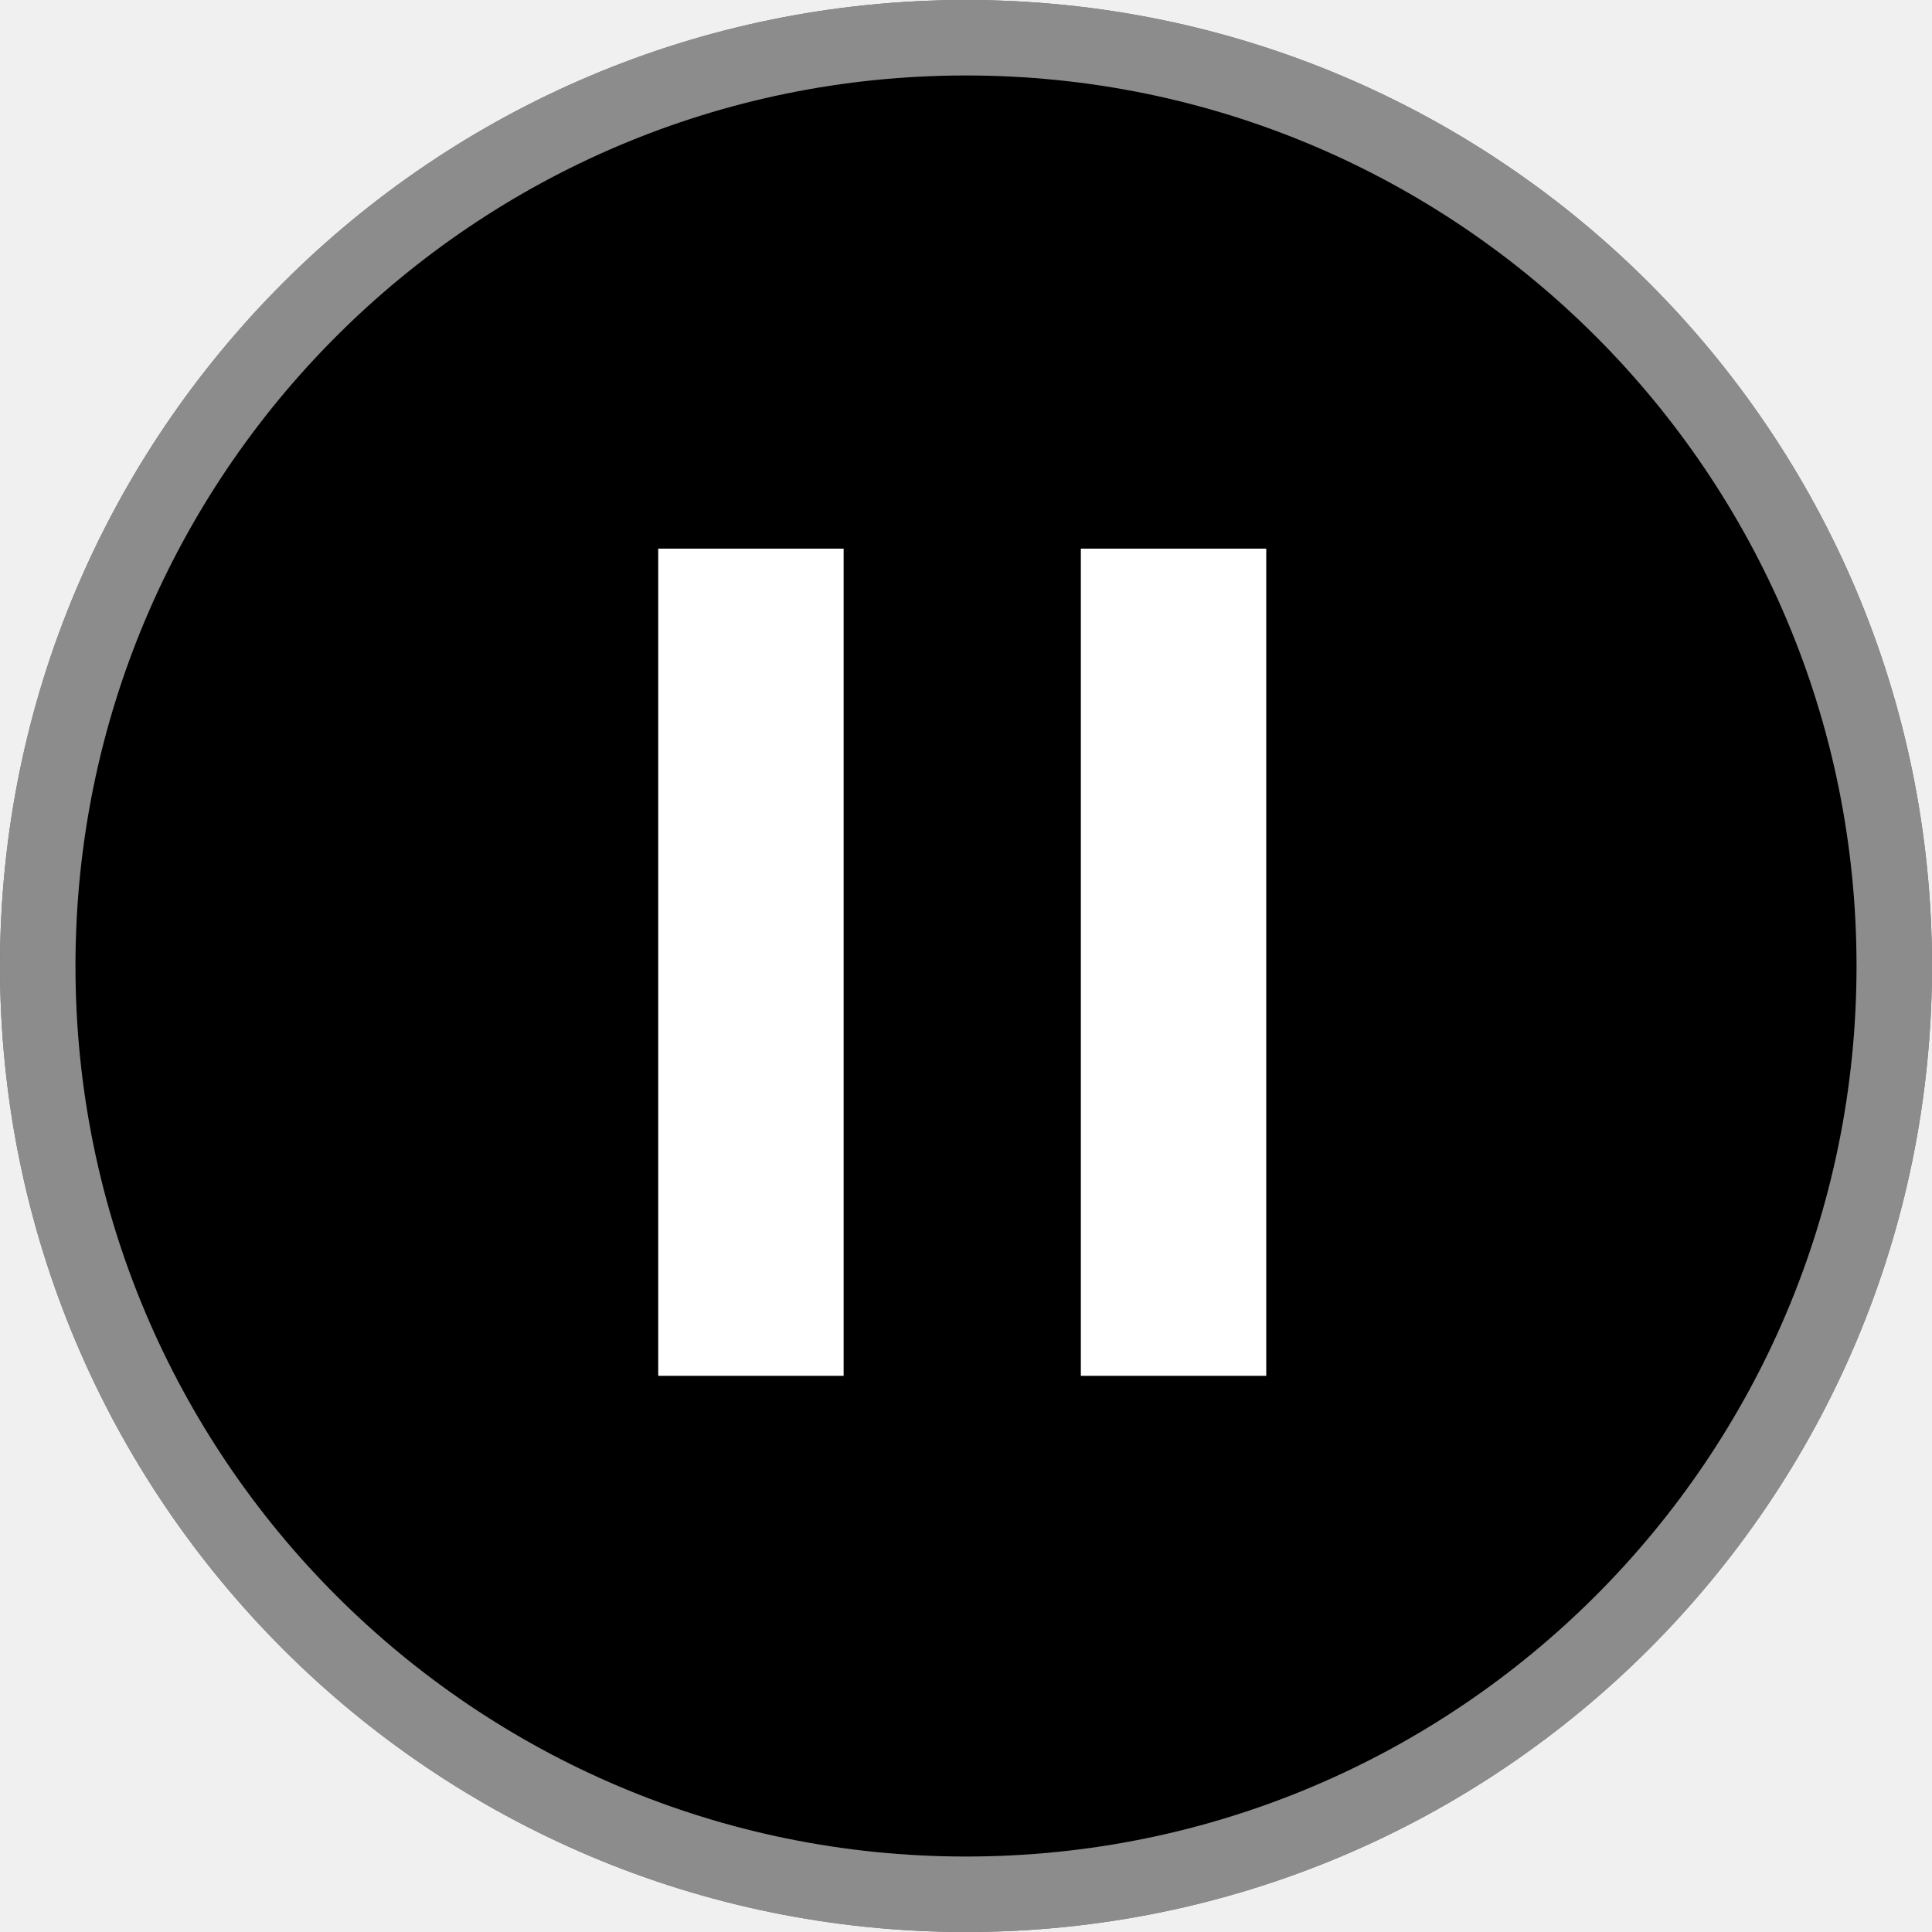
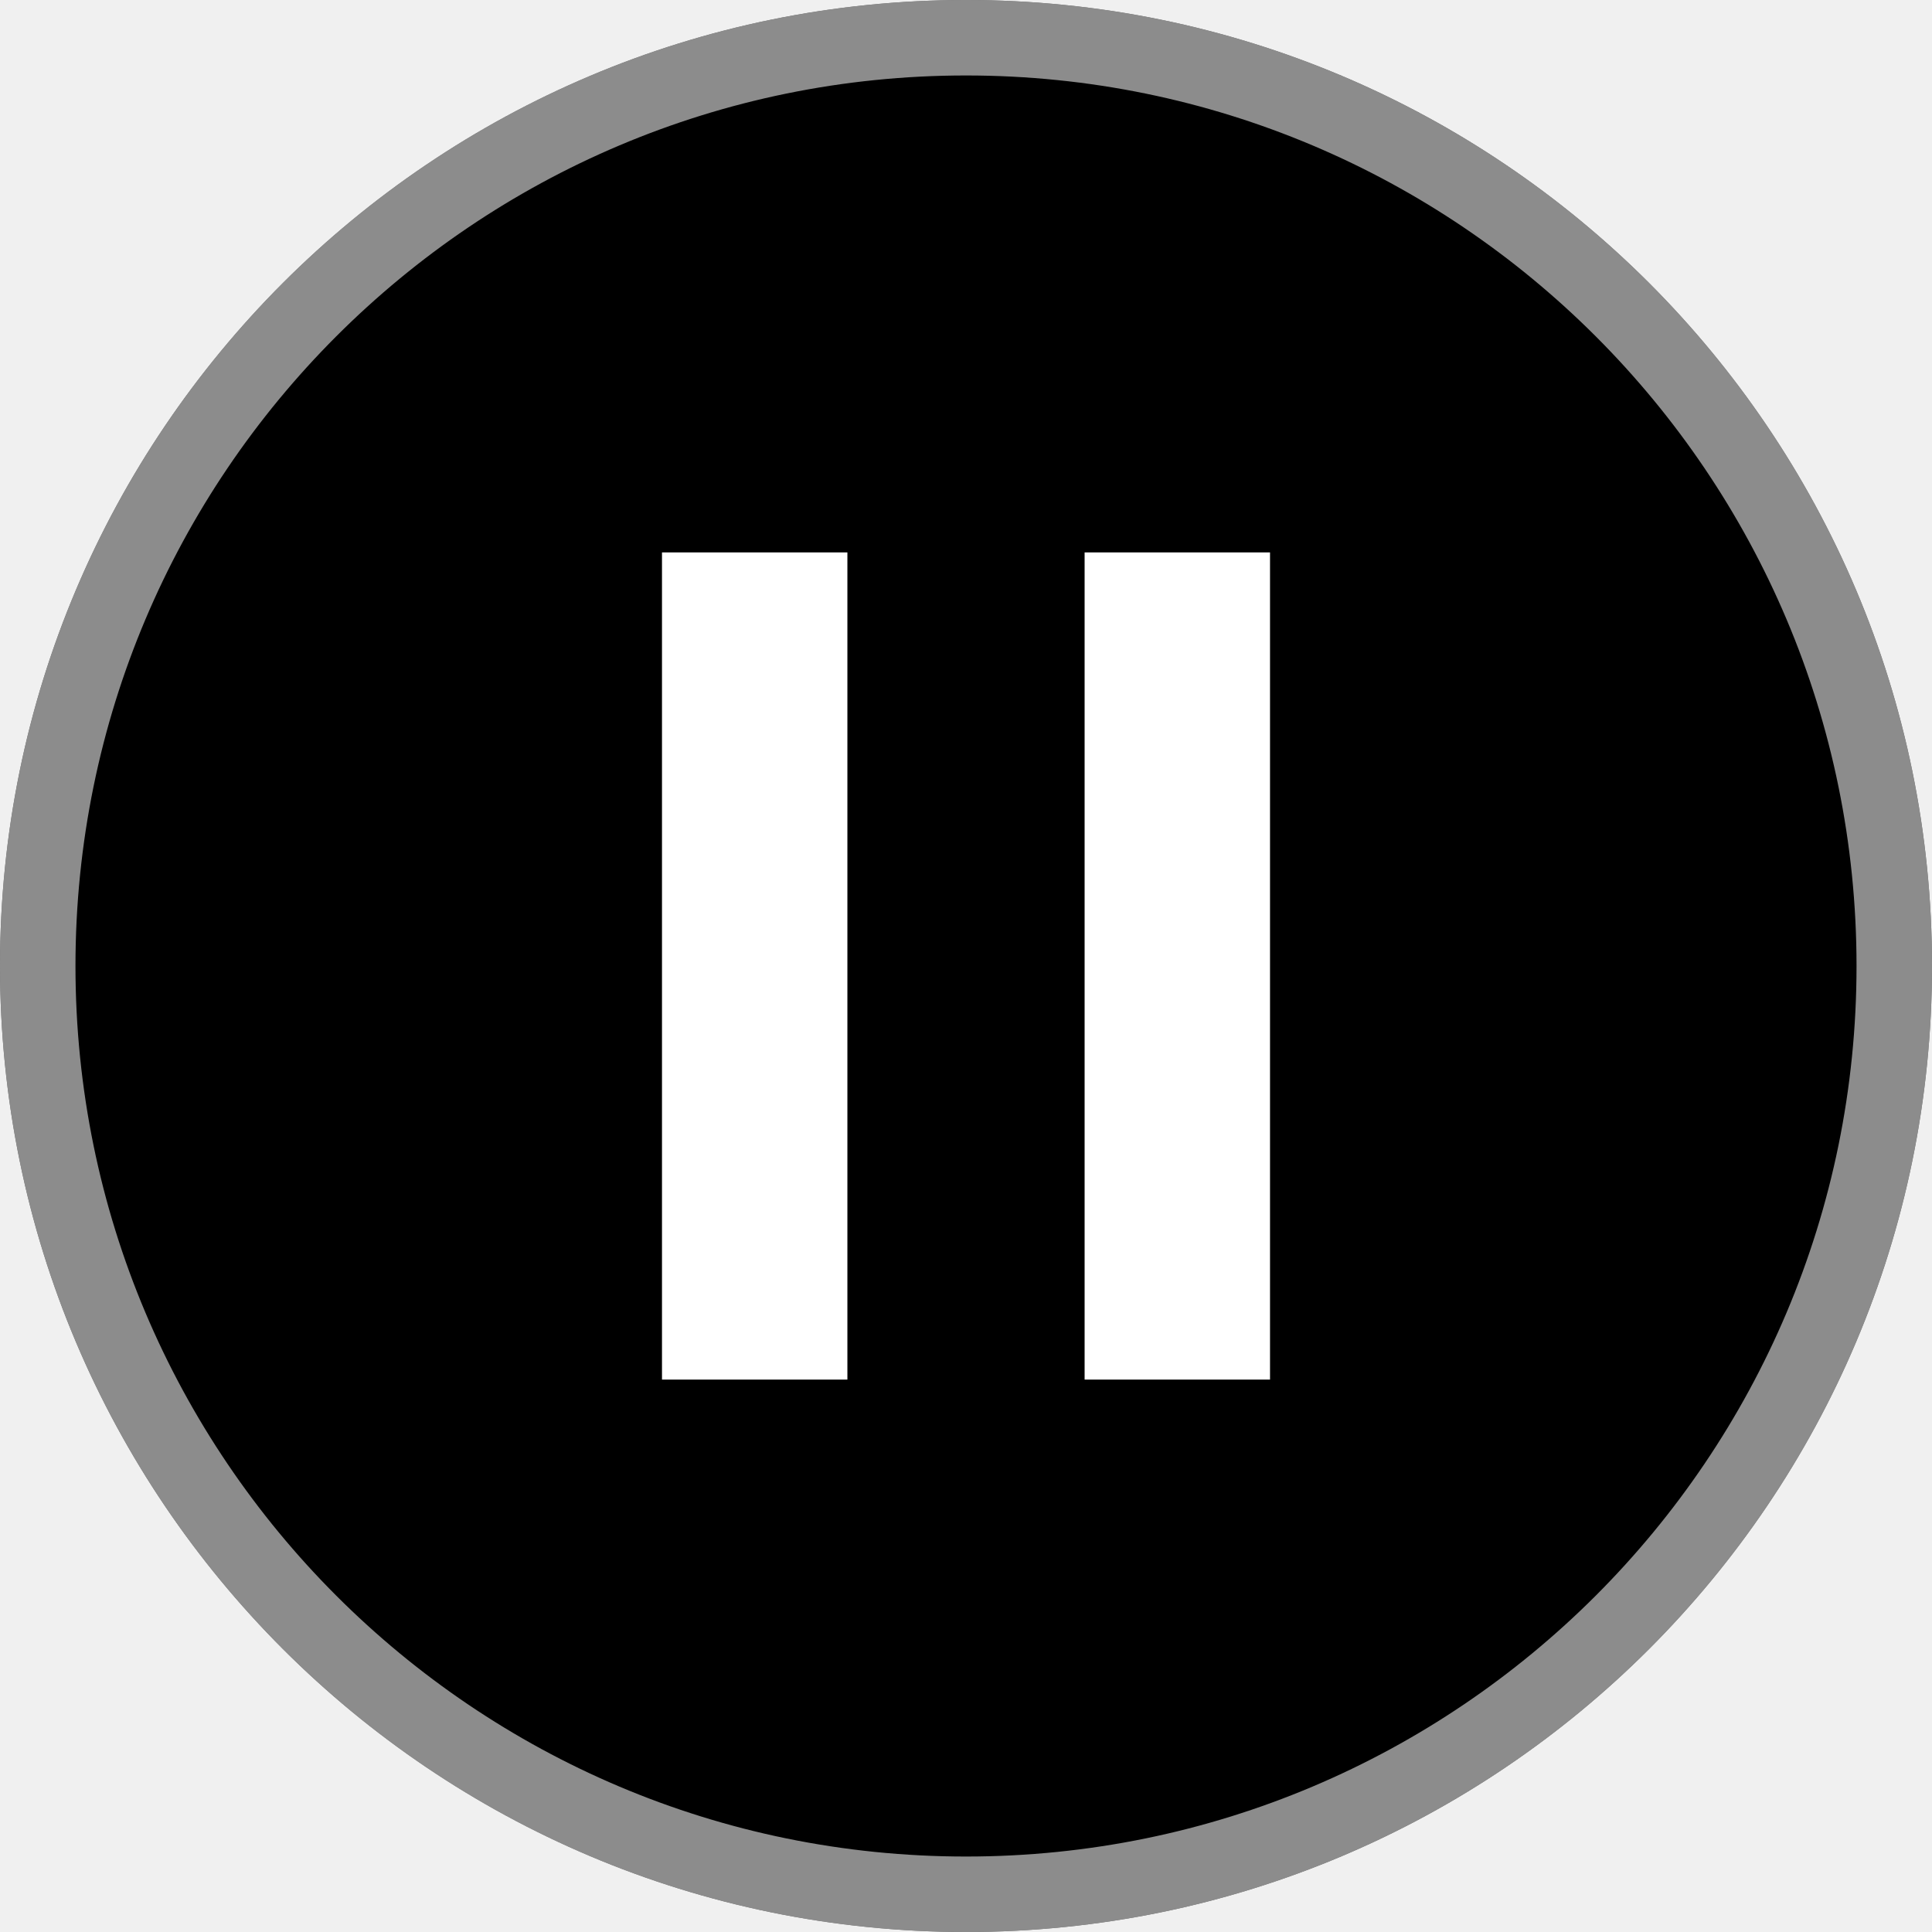
<svg xmlns="http://www.w3.org/2000/svg" xmlns:xlink="http://www.w3.org/1999/xlink" width="256.0px" height="256.0px" viewBox="0 0 256.0 256.0" version="1.1" id="SVGRoot">
  <defs id="defs9">
    <clipPath clipPathUnits="userSpaceOnUse" id="clipPath1867">
      <path style="display:inline;fill:none;fill-opacity:1;stroke:none;stroke-width:6.5;stroke-miterlimit:4;stroke-dasharray:none;stroke-opacity:1" xlink:href="#circle1409" id="path1869" d="M 128,0 A 128,128 0 0 0 0,128 128,128 0 0 0 128,256 128,128 0 0 0 256,128 128,128 0 0 0 128,0 Z" clip-path="none" />
    </clipPath>
  </defs>
  <g id="layer1">
    <circle style="display:inline;fill:#000000;fill-opacity:1" id="path69" r="128" cy="128" cx="128" />
    <circle style="display:inline;fill:none;fill-opacity:1;stroke:#ffffff;stroke-width:20;stroke-miterlimit:4;stroke-dasharray:none;stroke-opacity:0.55" id="circle1613" cx="128" cy="128" clip-path="url(#clipPath1867)" r="128" />
-     <g id="g15342" transform="translate(0.9999981)">
+     <g id="g15342" transform="translate(1.499998,0.5000038)">
      <rect style="fill:#ffffff;fill-opacity:1;stroke:none;stroke-width:11.531;stroke-opacity:0.6" id="rect1356" width="24.567" height="109.606" x="86.217" y="72.697" />
      <rect style="fill:#ffffff;fill-opacity:1;stroke:none;stroke-width:11.531;stroke-opacity:0.6" id="rect1511" width="24.567" height="109.606" x="142.217" y="72.697" />
    </g>
  </g>
</svg>
